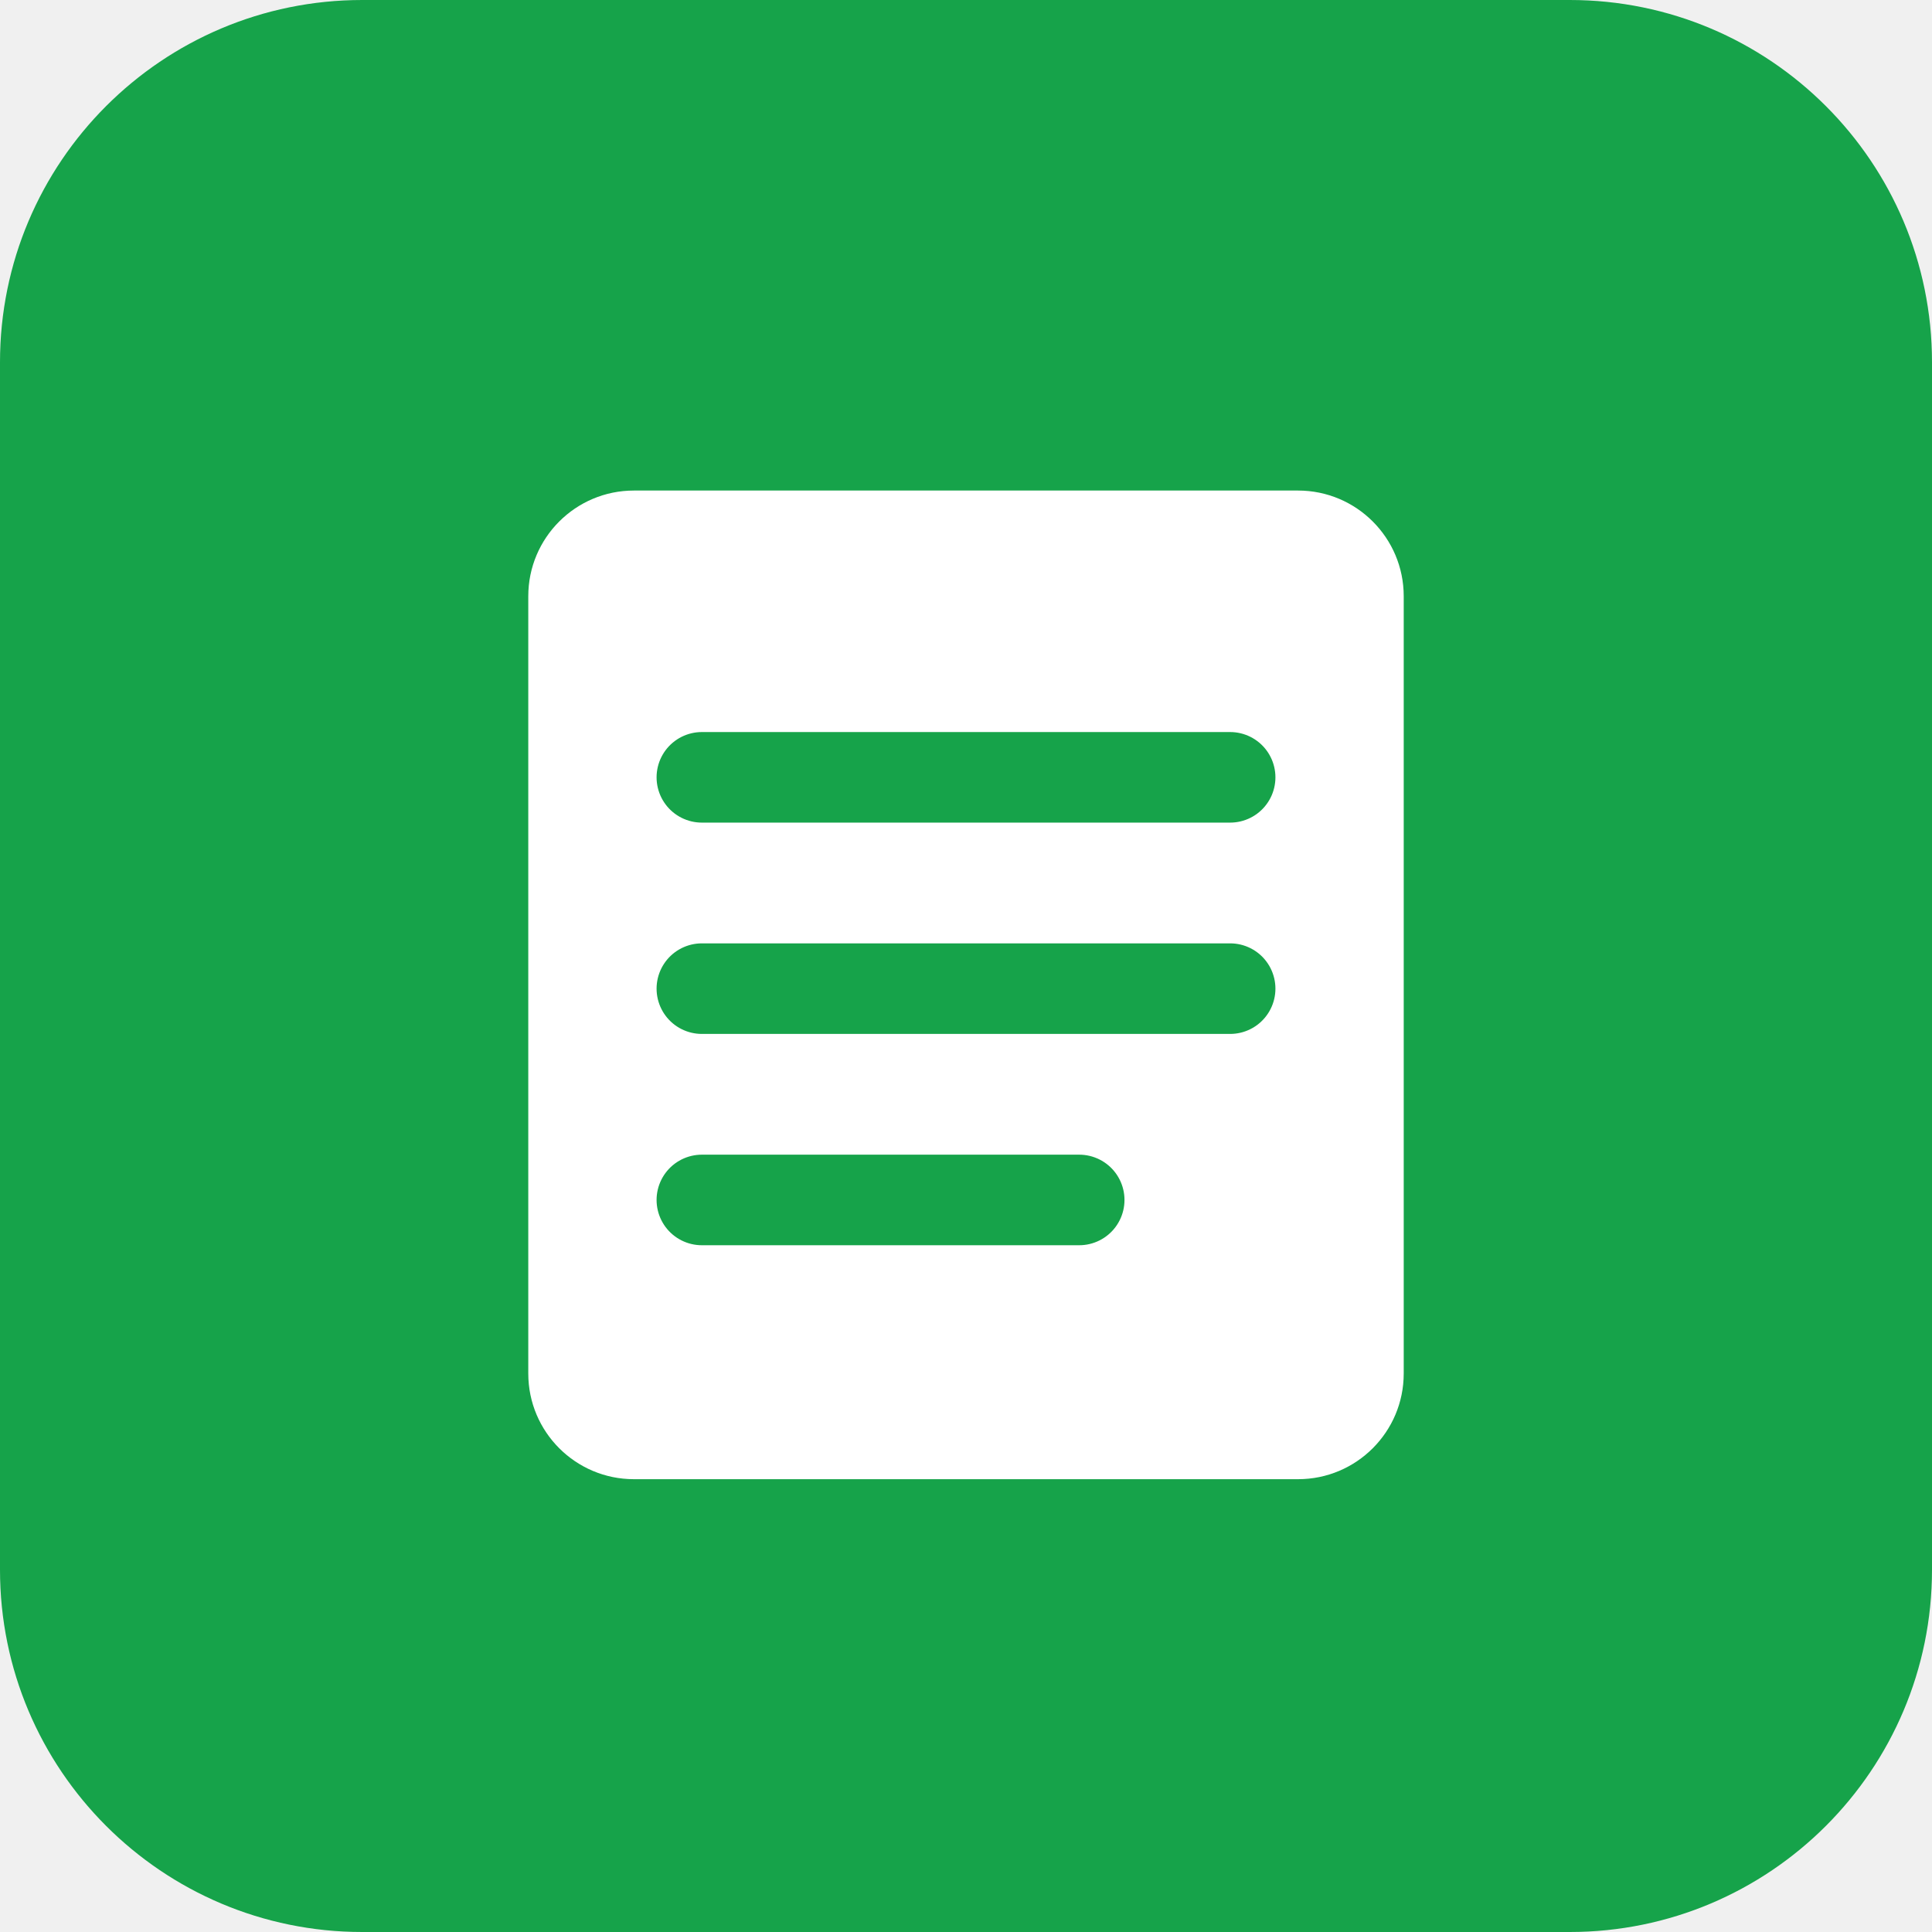
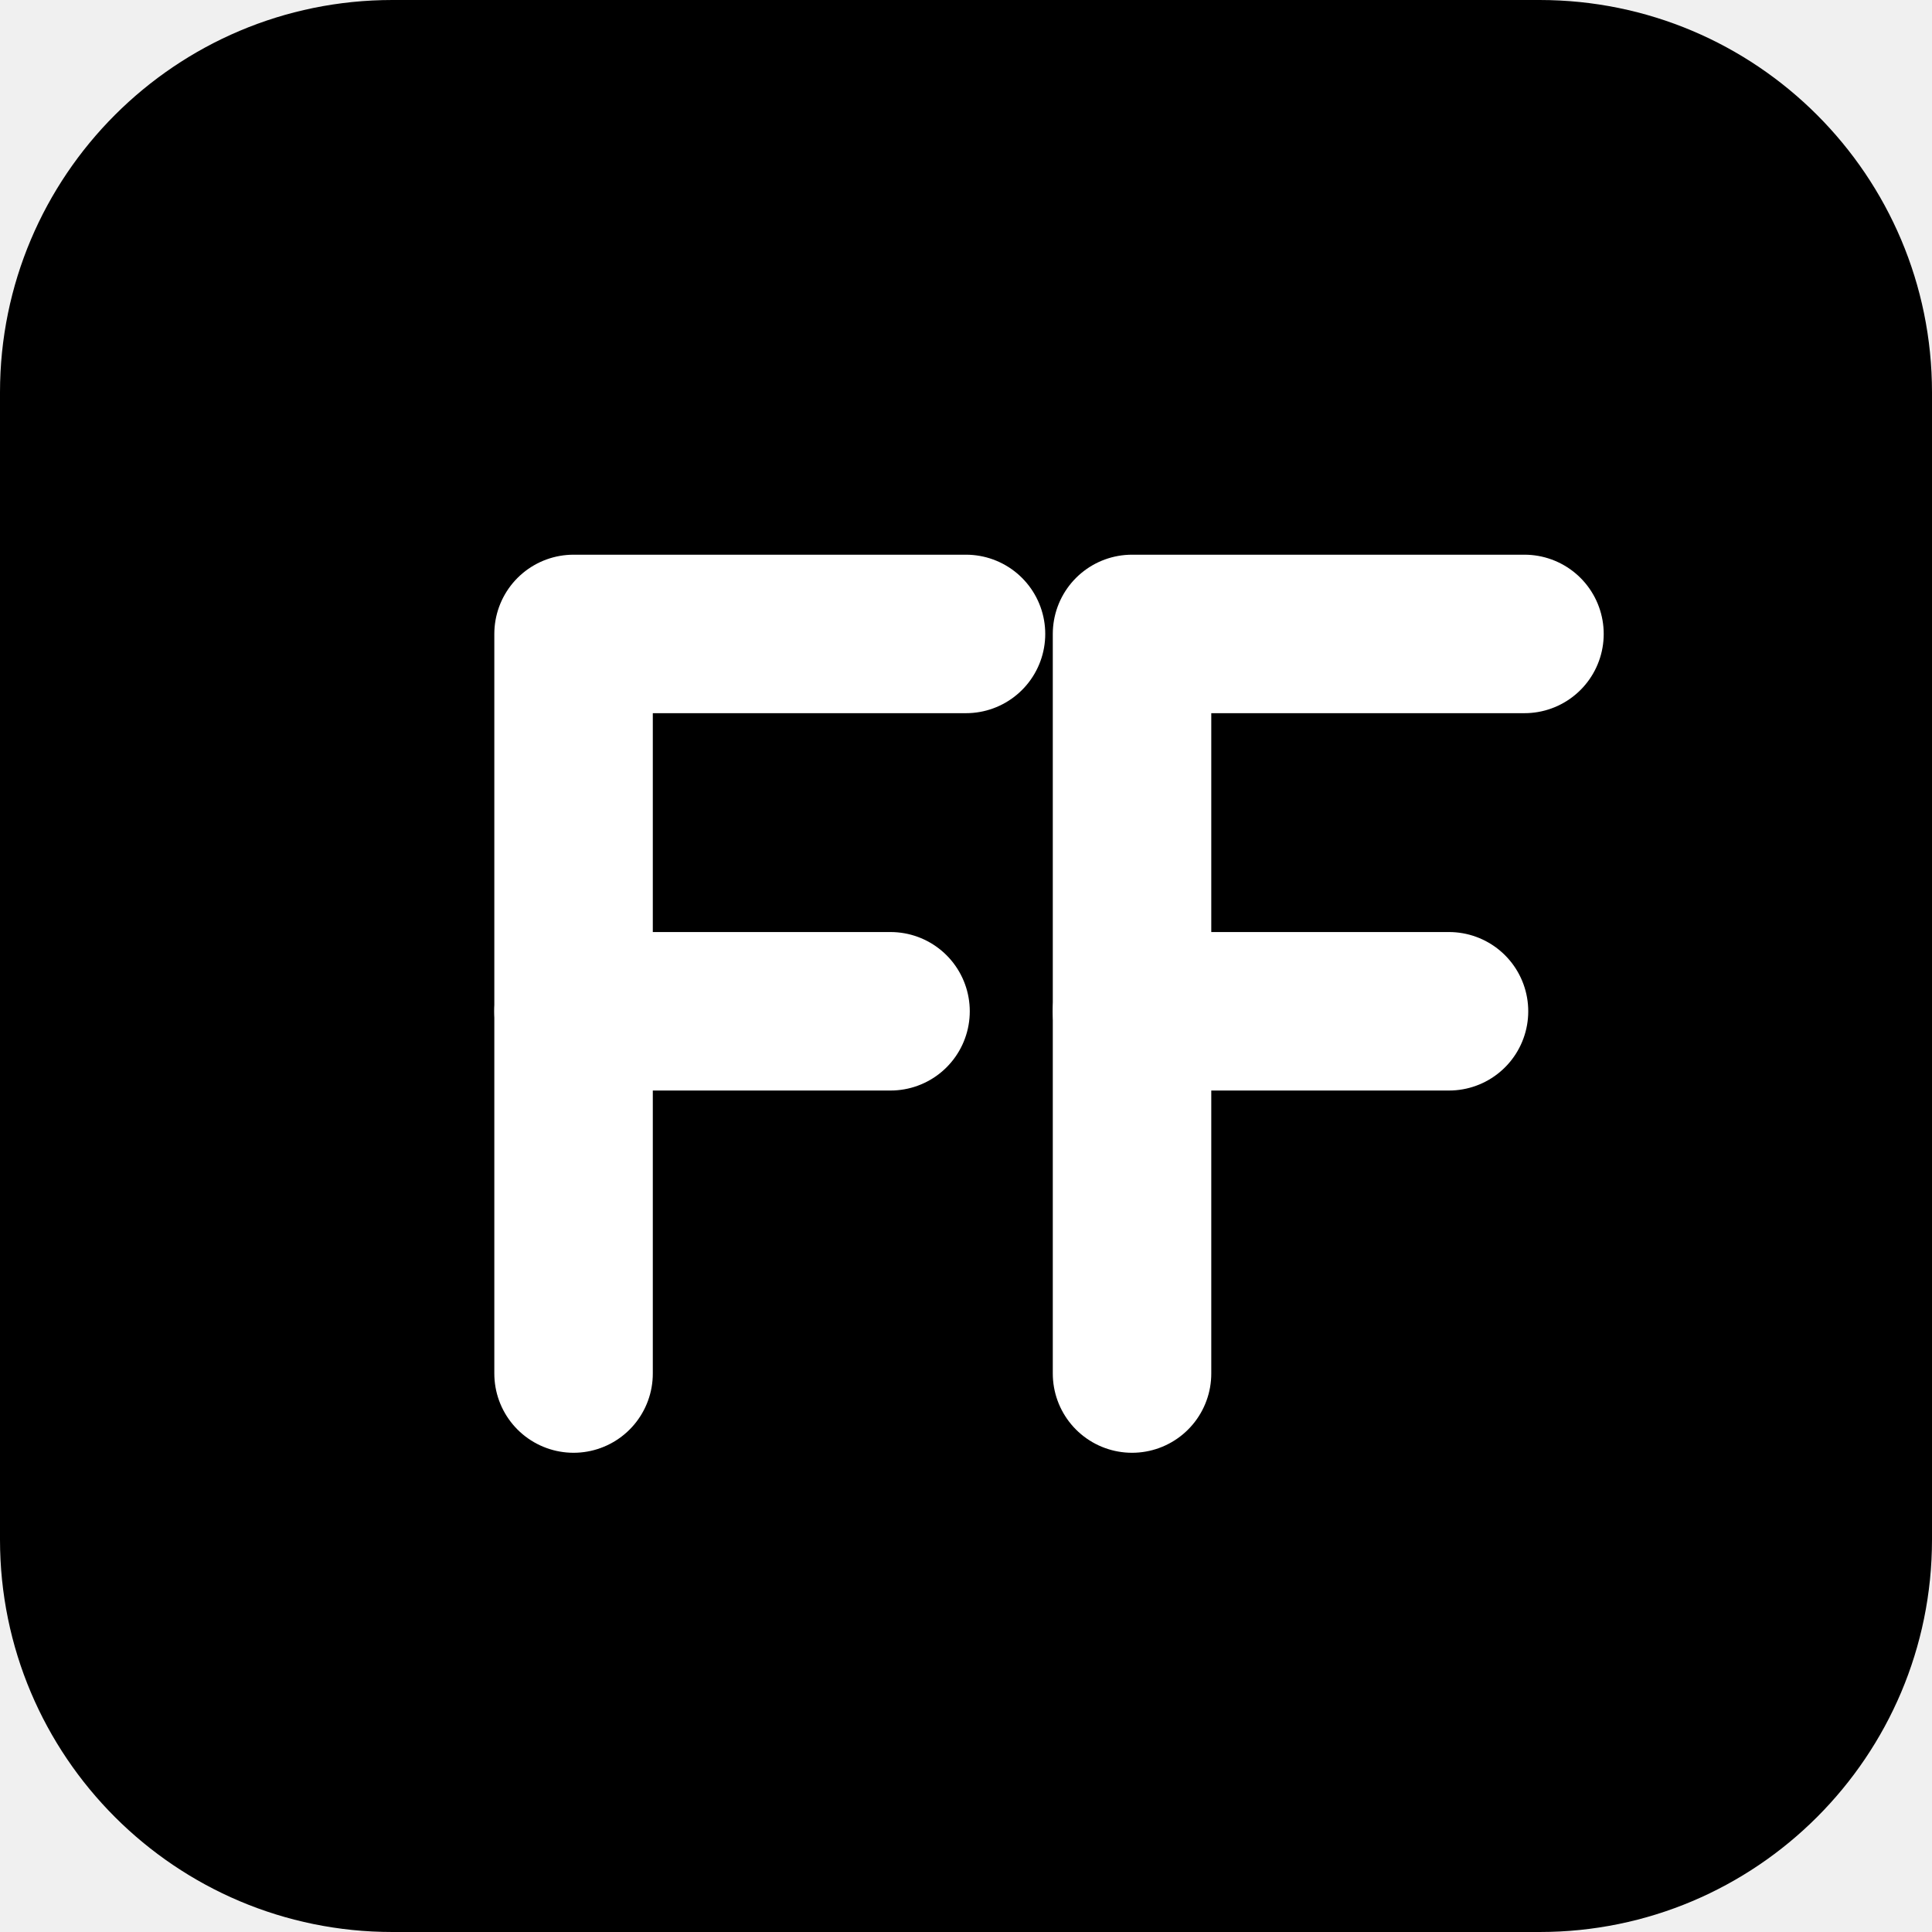
<svg xmlns="http://www.w3.org/2000/svg" viewBox="0 0 512 512">
-   <rect width="512" height="512" rx="96" fill="#16a34a" />
-   <rect x="140" y="130" width="232" height="262" rx="28" fill="#fff" />
-   <g stroke="#16a34a" stroke-width="24" stroke-linecap="round">
-     <line x1="186" y1="206" x2="326" y2="206" />
-     <line x1="186" y1="262" x2="326" y2="262" />
-     <line x1="186" y1="318" x2="286" y2="318" />
+   <rect width="512" height="512" rx="104" fill="#000000" />
+   <g fill="none" stroke="#ffffff" stroke-width="42" stroke-linecap="round" stroke-linejoin="round">
+     <path d="M152 364 V168 H256" />
+     <path d="M152 268 H236" />
+     <path d="M300 364 V168 H404" />
+     <path d="M300 268 H384" />
  </g>
</svg>
